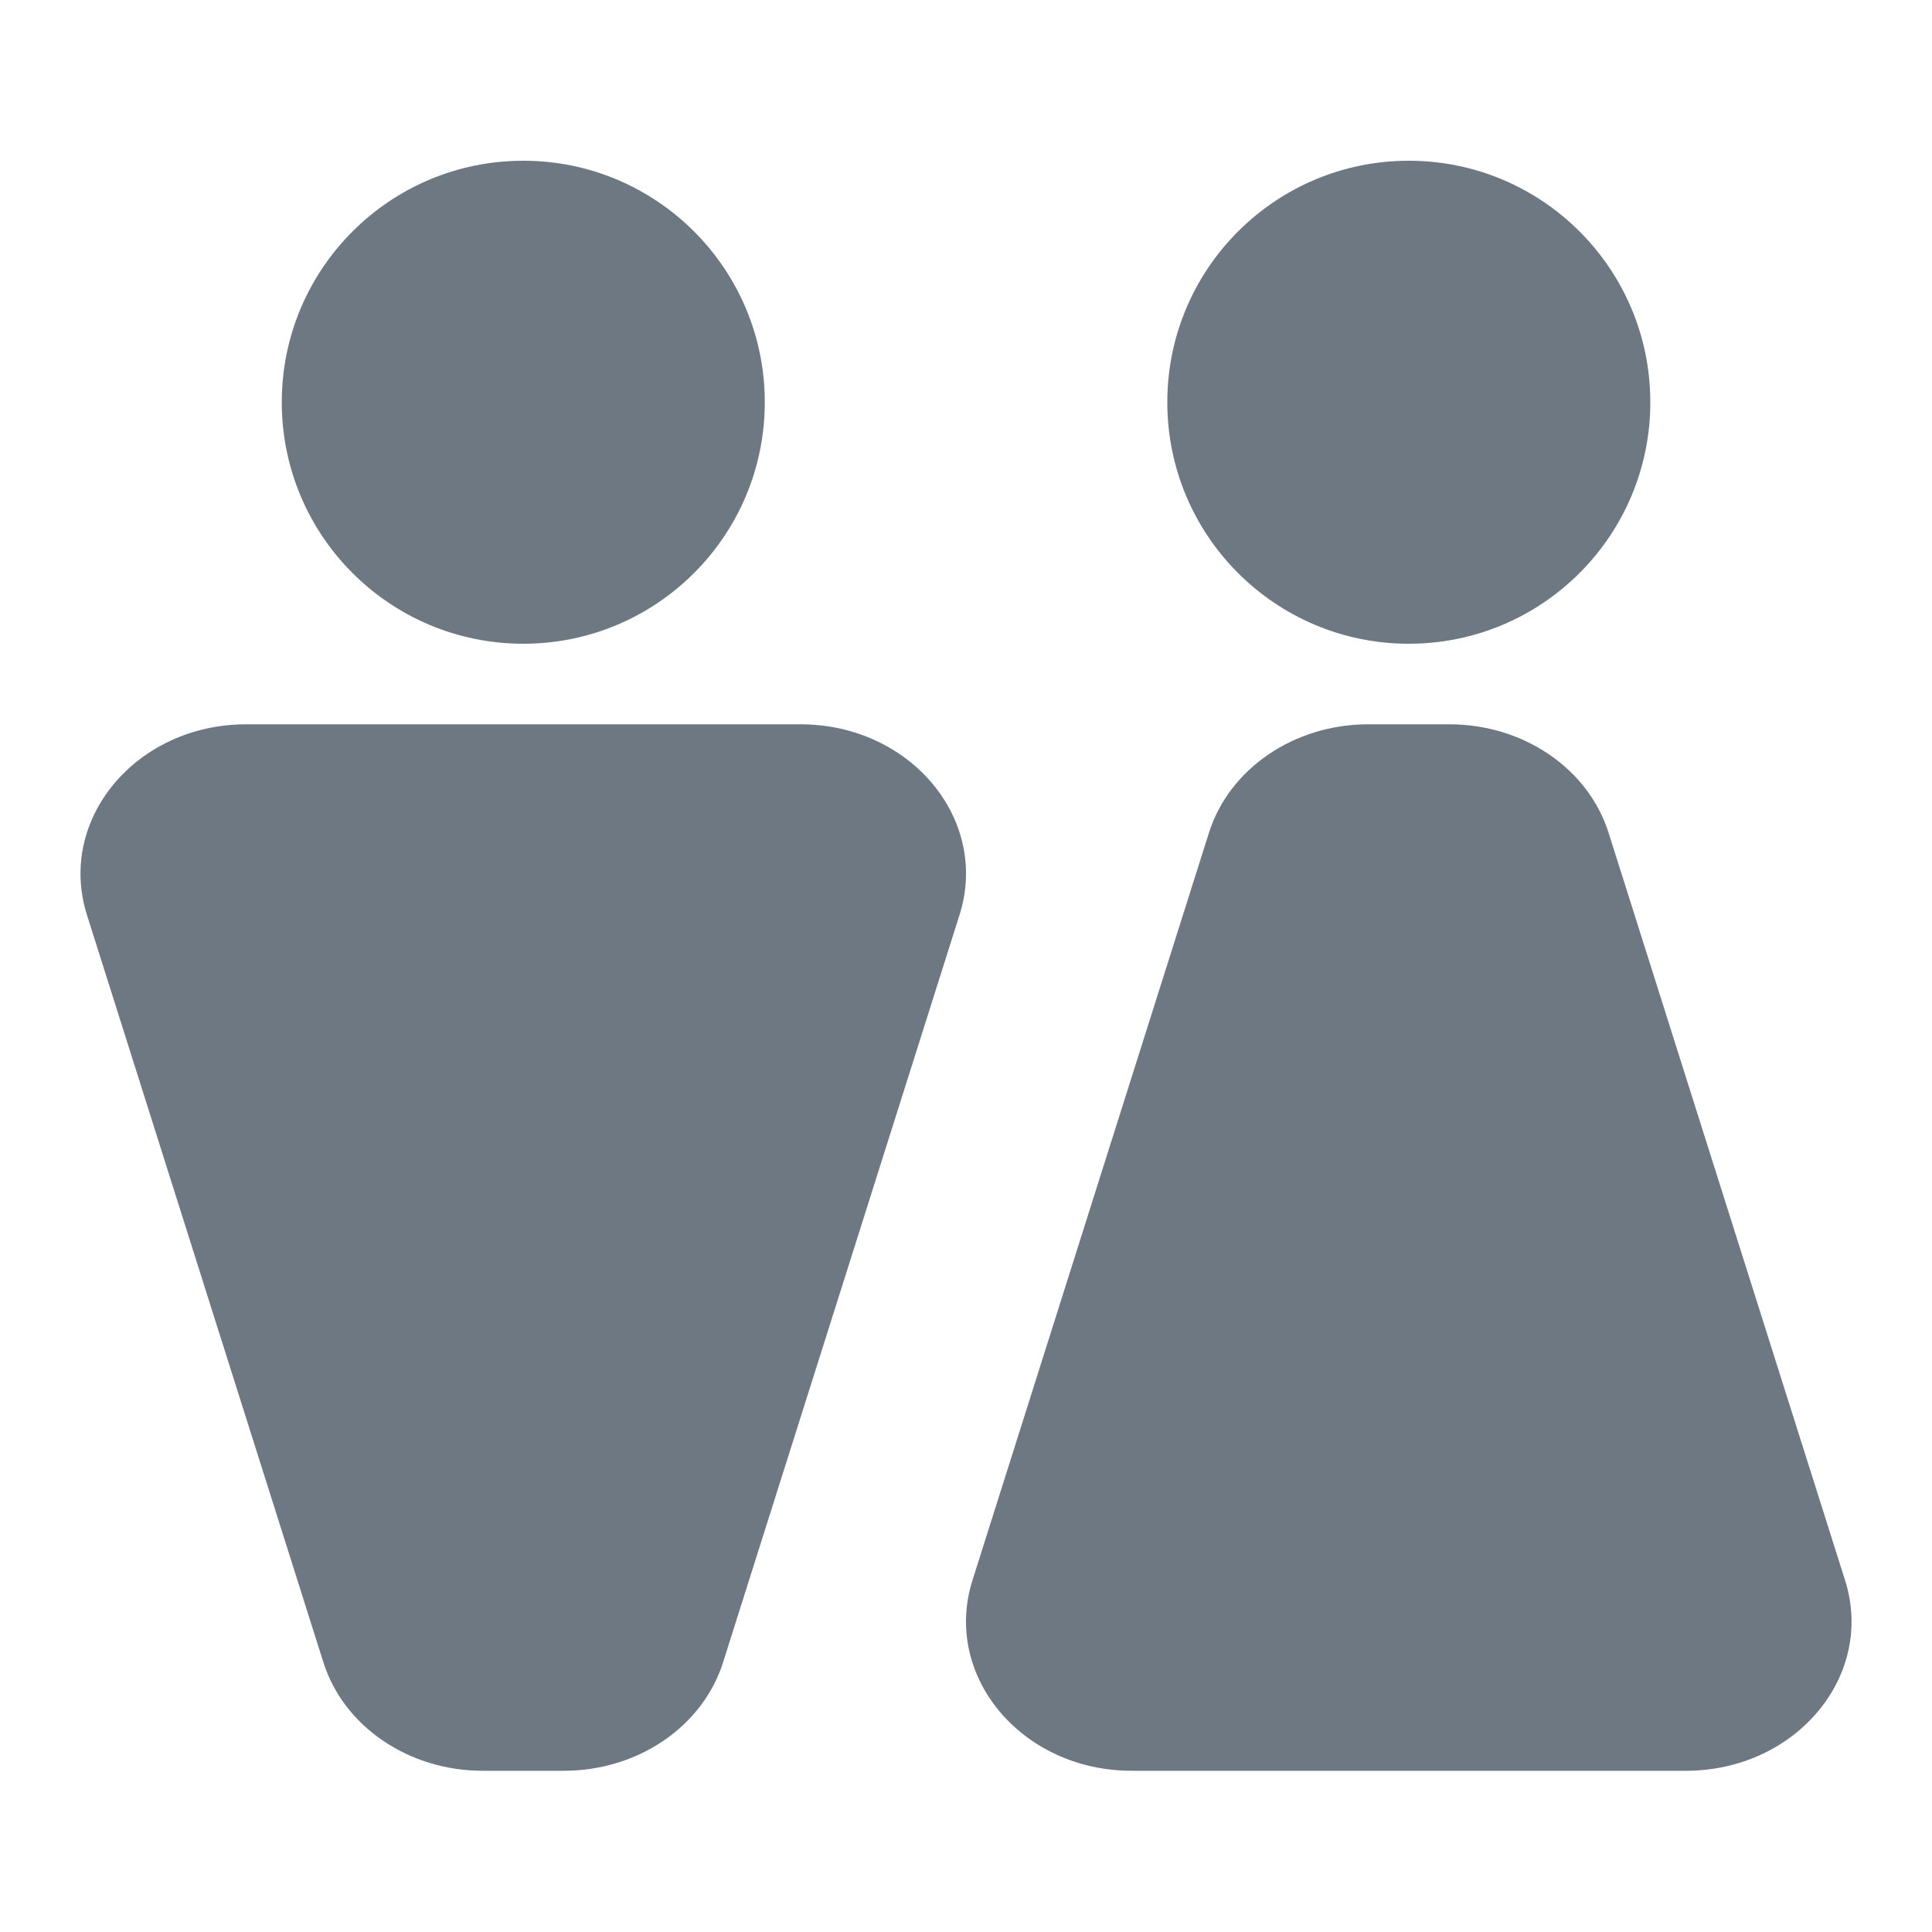
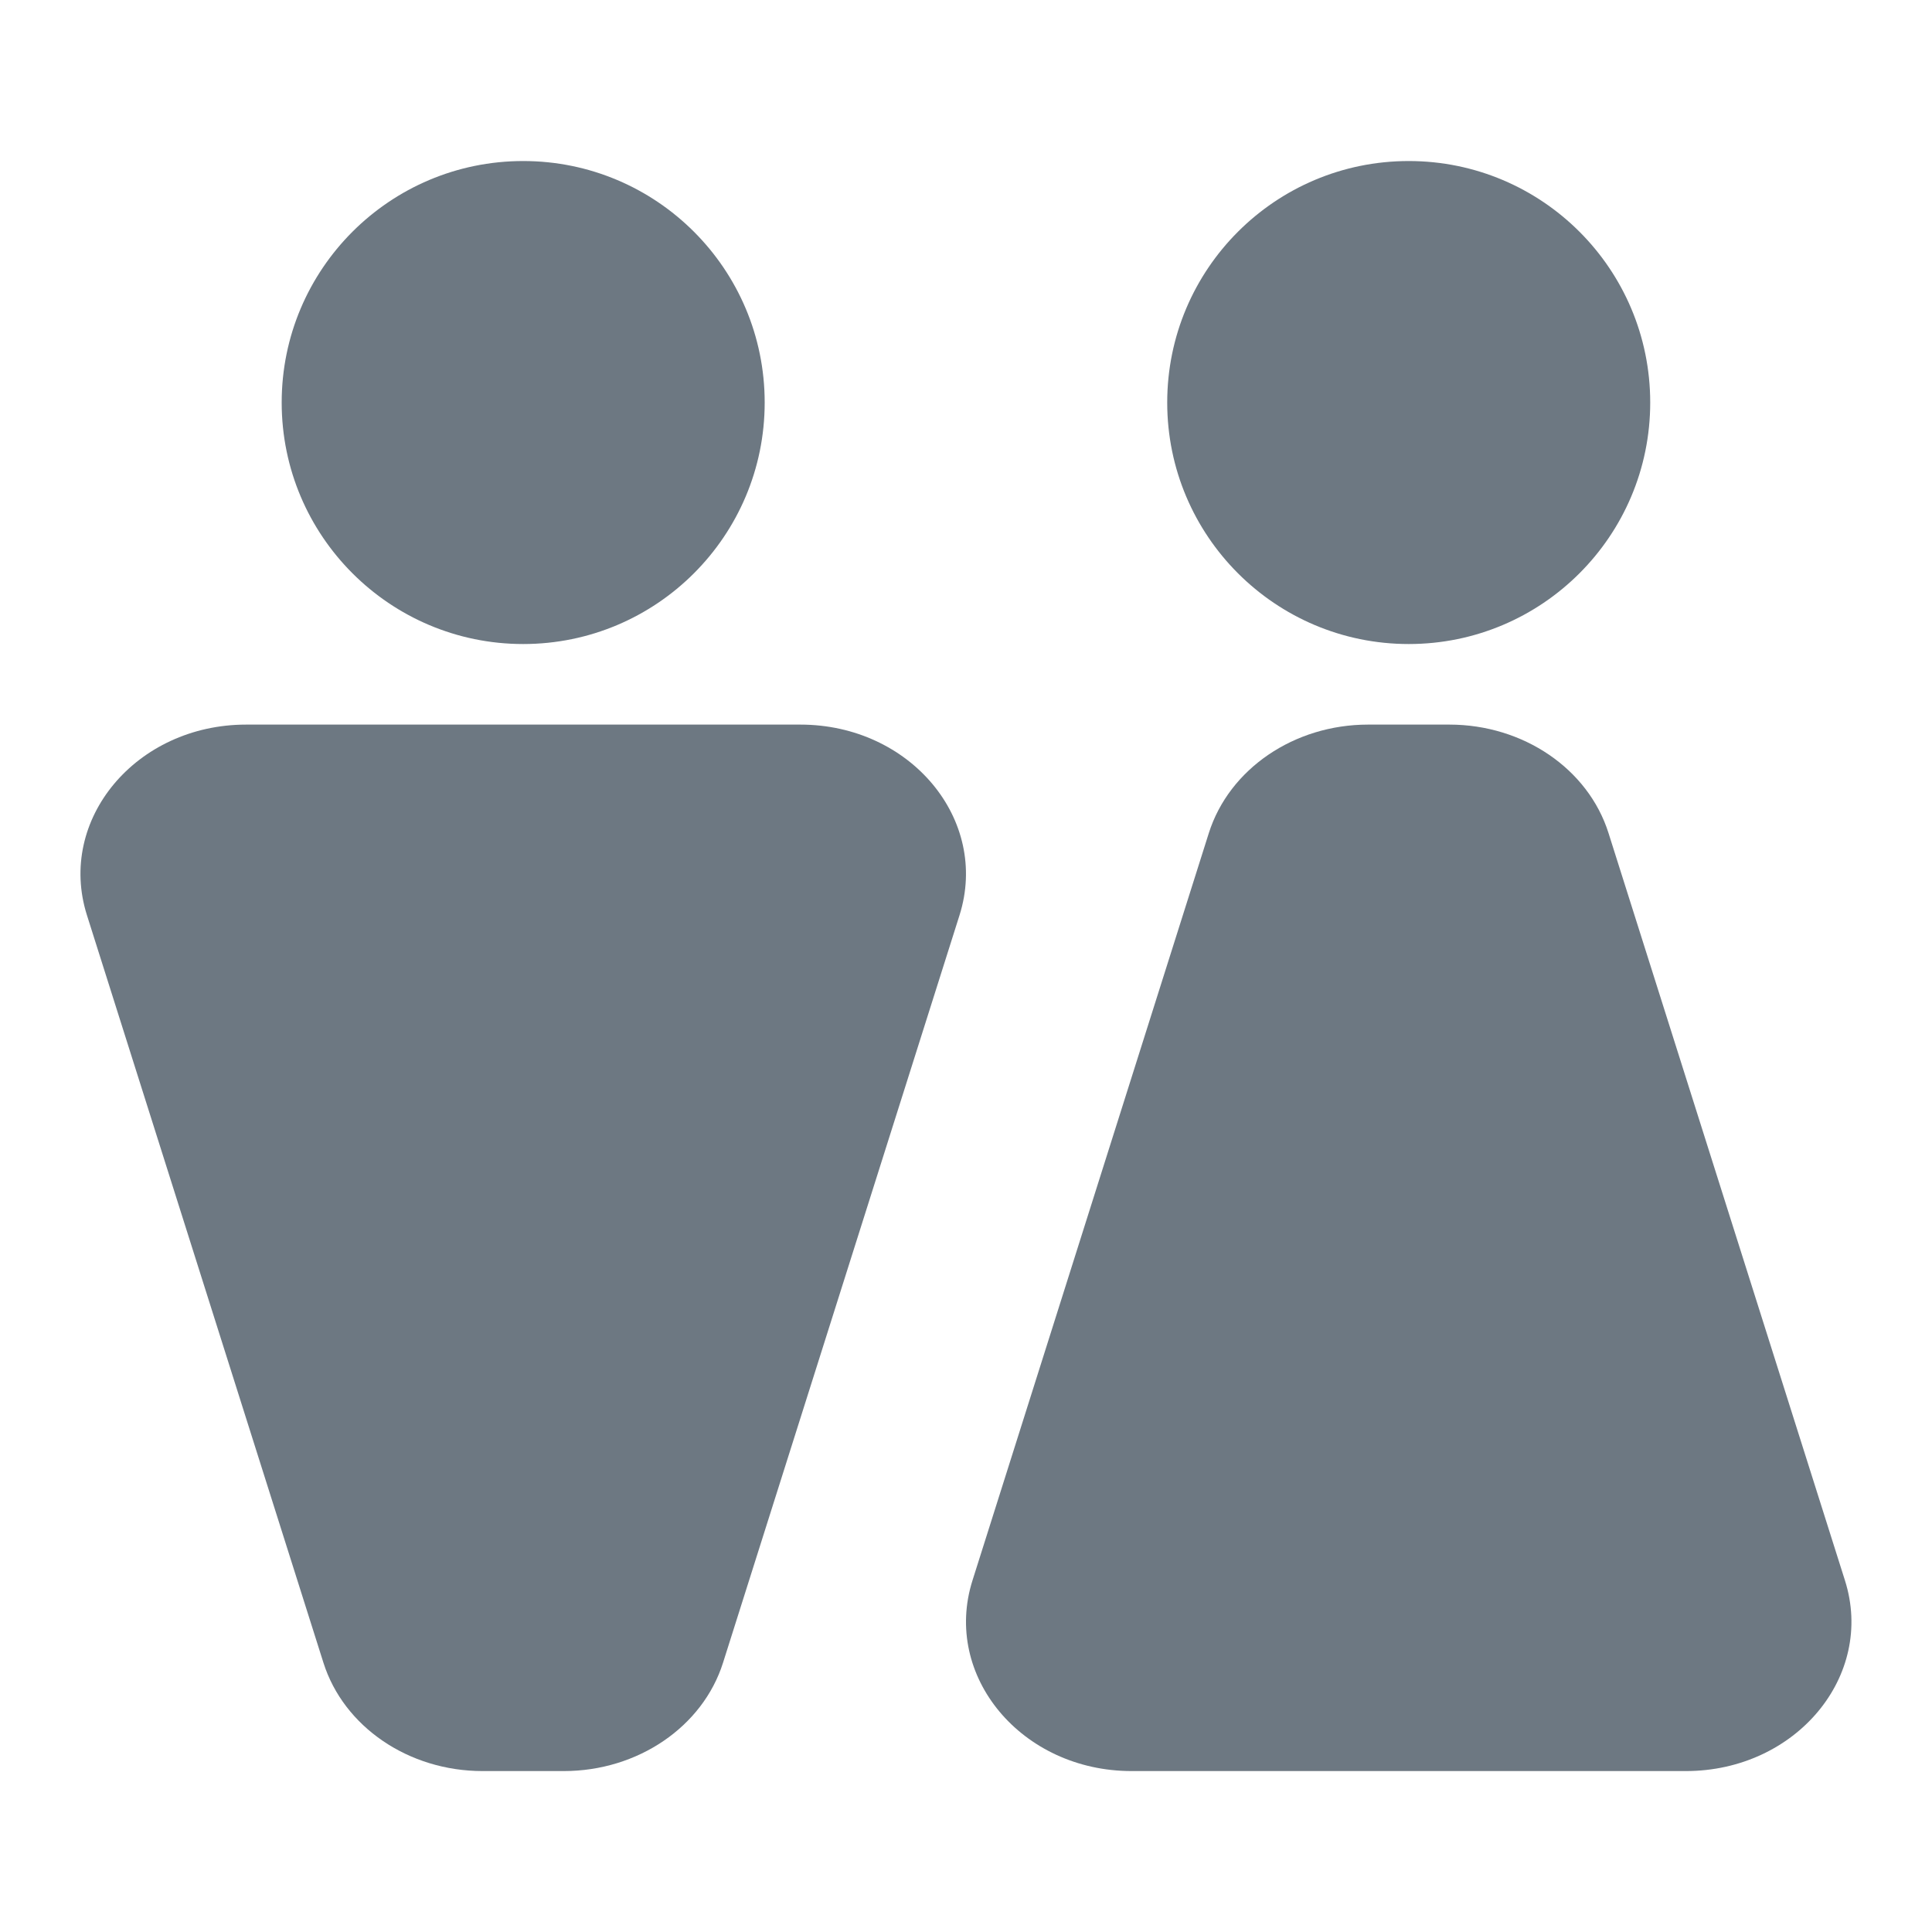
<svg xmlns="http://www.w3.org/2000/svg" width="20" height="20" viewBox="0 0 20 20" fill="none">
-   <path d="M7.917 4.164C7.917 5.545 6.798 6.664 5.417 6.664C4.036 6.664 2.917 5.545 2.917 4.164C2.917 2.783 4.036 1.664 5.417 1.664C6.798 1.664 7.917 2.783 7.917 4.164Z" fill="#6D7882" />
-   <path d="M0.9 9.471C0.588 8.482 1.41 7.498 2.548 7.498H8.286C9.424 7.498 10.246 8.482 9.933 9.471L7.485 17.209C7.275 17.873 6.603 18.331 5.838 18.331H4.996C4.231 18.331 3.558 17.873 3.348 17.209L0.9 9.471Z" fill="#6D7882" />
-   <path d="M17.084 4.164C17.084 5.545 15.964 6.664 14.584 6.664C13.203 6.664 12.084 5.545 12.084 4.164C12.084 2.783 13.203 1.664 14.584 1.664C15.964 1.664 17.084 2.783 17.084 4.164Z" fill="#6D7882" />
-   <path d="M10.067 16.359C9.754 17.347 10.576 18.331 11.715 18.331H17.452C18.591 18.331 19.413 17.347 19.1 16.359L16.652 8.621C16.442 7.956 15.77 7.498 15.005 7.498H14.162C13.398 7.498 12.725 7.956 12.515 8.621L10.067 16.359Z" fill="#6D7882" />
+   <path d="M7.916 4.167C7.916 5.547 6.797 6.667 5.416 6.667C4.036 6.667 2.916 5.547 2.916 4.167C2.916 2.786 4.036 1.667 5.416 1.667C6.797 1.667 7.916 2.786 7.916 4.167Z" fill="#6D7882" />
+   <path d="M0.9 9.474C0.587 8.485 1.409 7.501 2.548 7.501H8.285C9.424 7.501 10.245 8.485 9.933 9.474L7.485 17.212C7.275 17.876 6.602 18.334 5.837 18.334H4.995C4.23 18.334 3.558 17.876 3.348 17.212L0.9 9.474Z" fill="#6D7882" />
+   <path d="M17.083 4.167C17.083 5.547 15.964 6.667 14.583 6.667C13.202 6.667 12.083 5.547 12.083 4.167C12.083 2.786 13.202 1.667 14.583 1.667C15.964 1.667 17.083 2.786 17.083 4.167Z" fill="#6D7882" />
+   <path d="M10.067 16.361C9.754 17.35 10.576 18.334 11.714 18.334H17.452C18.59 18.334 19.412 17.35 19.099 16.361L16.651 8.623C16.441 7.959 15.769 7.501 15.004 7.501H14.162C13.397 7.501 12.725 7.959 12.514 8.623L10.067 16.361Z" fill="#6D7882" />
</svg>
